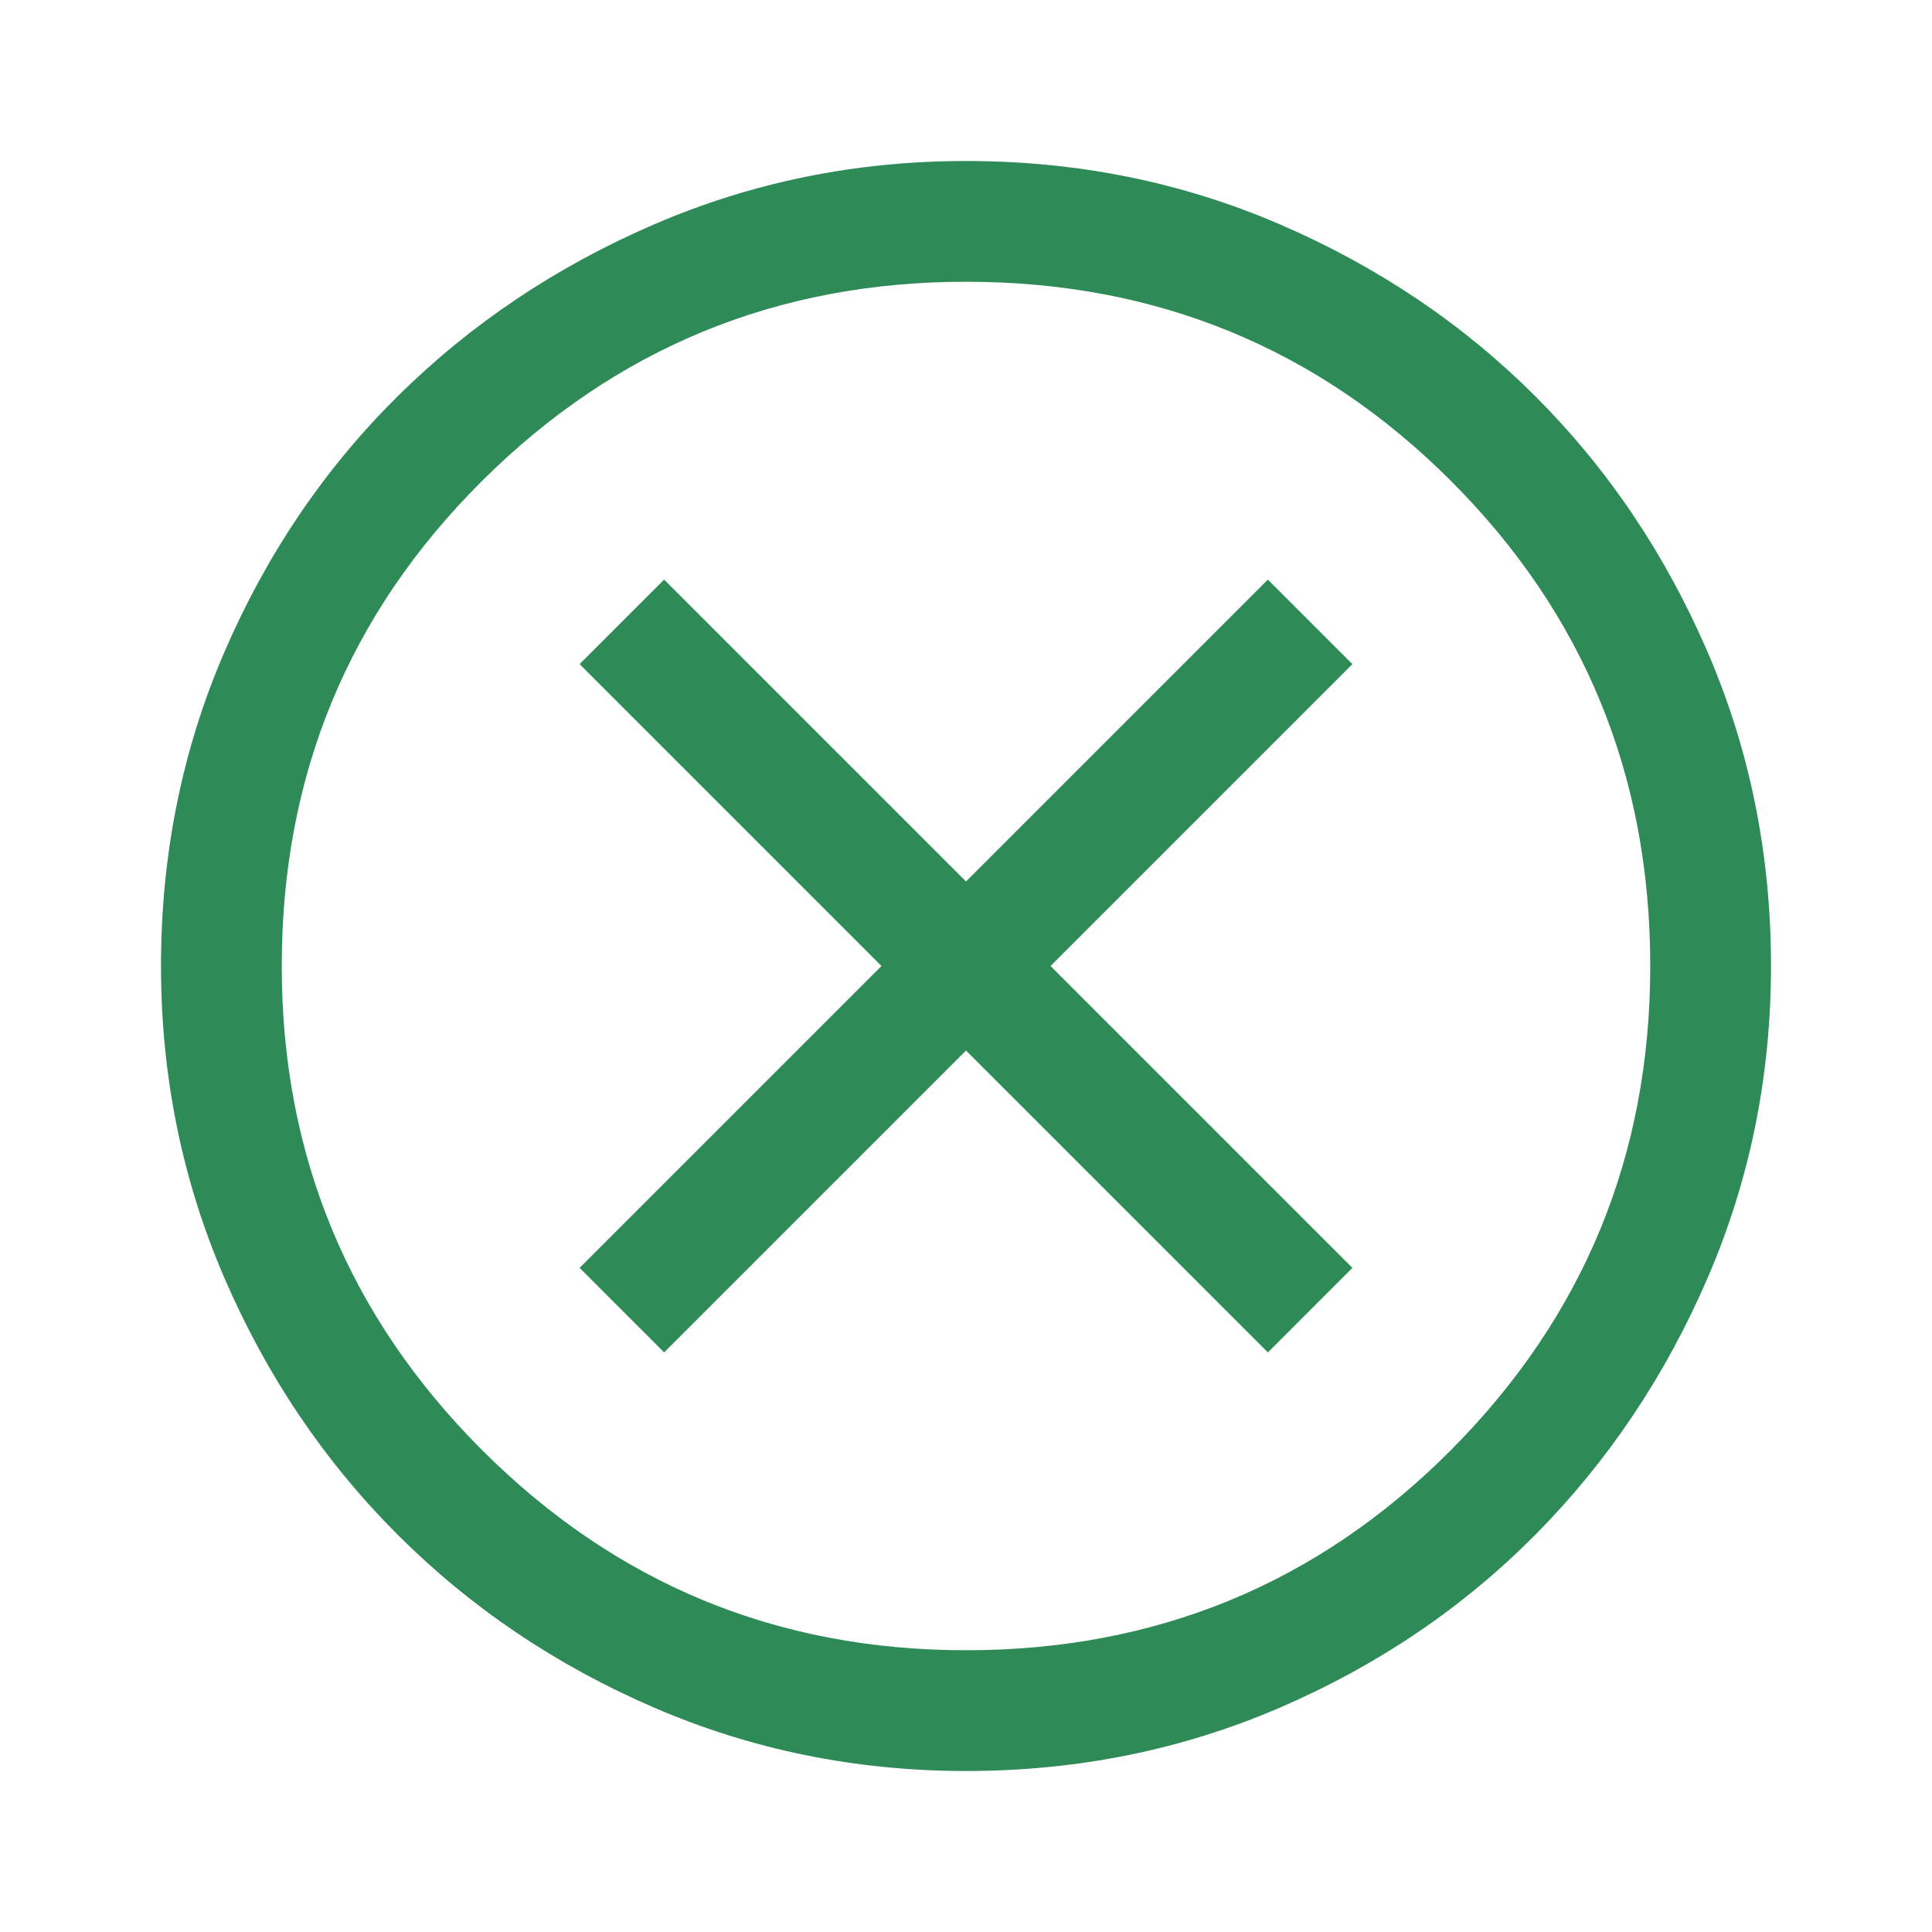
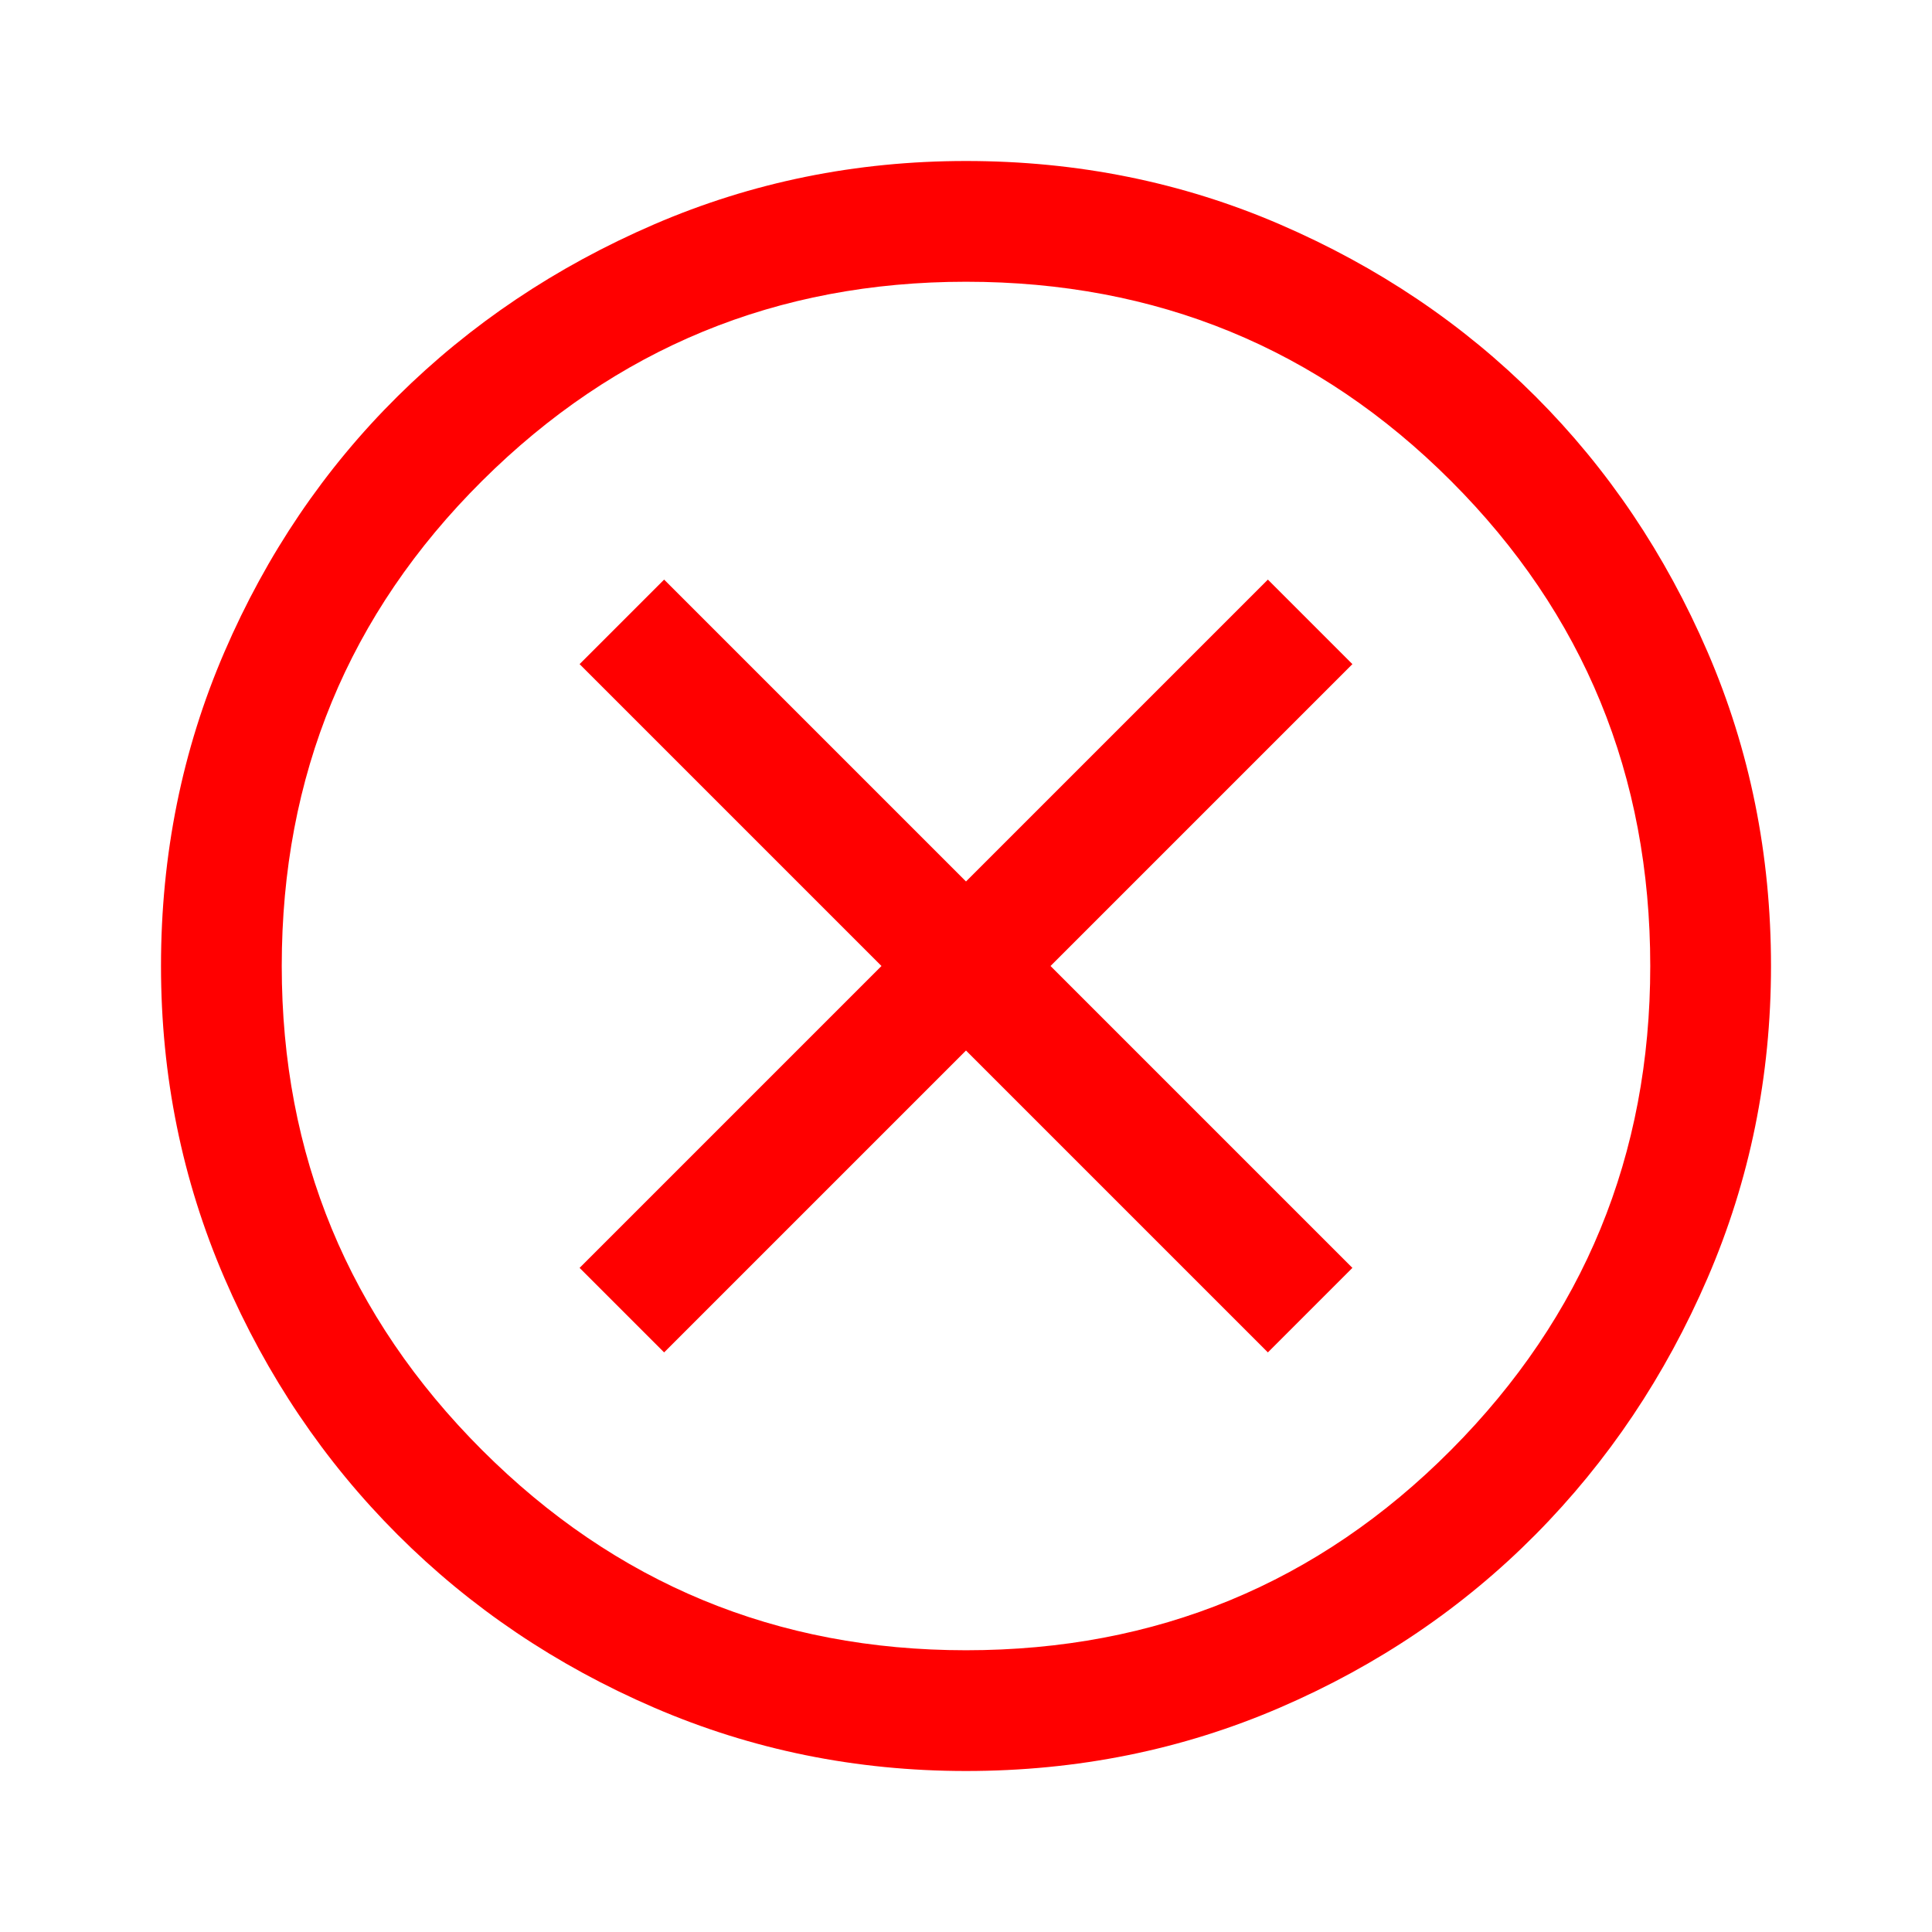
<svg xmlns="http://www.w3.org/2000/svg" height="48" viewBox="0 96 960 960" width="48">
-   <path fill="seagreen" d="m330 768 150-150 150 150 42-42-150-150 150-150-42-42-150 150-150-150-42 42 150 150-150 150 42 42Zm150 208q-82 0-155-31.5t-127.5-86Q143 804 111.5 731T80 576q0-83 31.5-156t86-127Q252 239 325 207.5T480 176q83 0 156 31.5T763 293q54 54 85.5 127T880 576q0 82-31.5 155T763 858.5q-54 54.5-127 86T480 976Zm0-60q142 0 241-99.5T820 576q0-142-99-241t-241-99q-141 0-240.5 99T140 576q0 141 99.5 240.5T480 916Zm0-340Z" />
+   <path fill="red" d="m330 768 150-150 150 150 42-42-150-150 150-150-42-42-150 150-150-150-42 42 150 150-150 150 42 42Zm150 208q-82 0-155-31.5t-127.5-86Q143 804 111.5 731T80 576q0-83 31.5-156t86-127Q252 239 325 207.5T480 176q83 0 156 31.5T763 293q54 54 85.5 127T880 576q0 82-31.5 155T763 858.5q-54 54.5-127 86T480 976Zm0-60q142 0 241-99.5T820 576q0-142-99-241t-241-99q-141 0-240.5 99T140 576q0 141 99.5 240.5T480 916Zm0-340Z" />
</svg>
